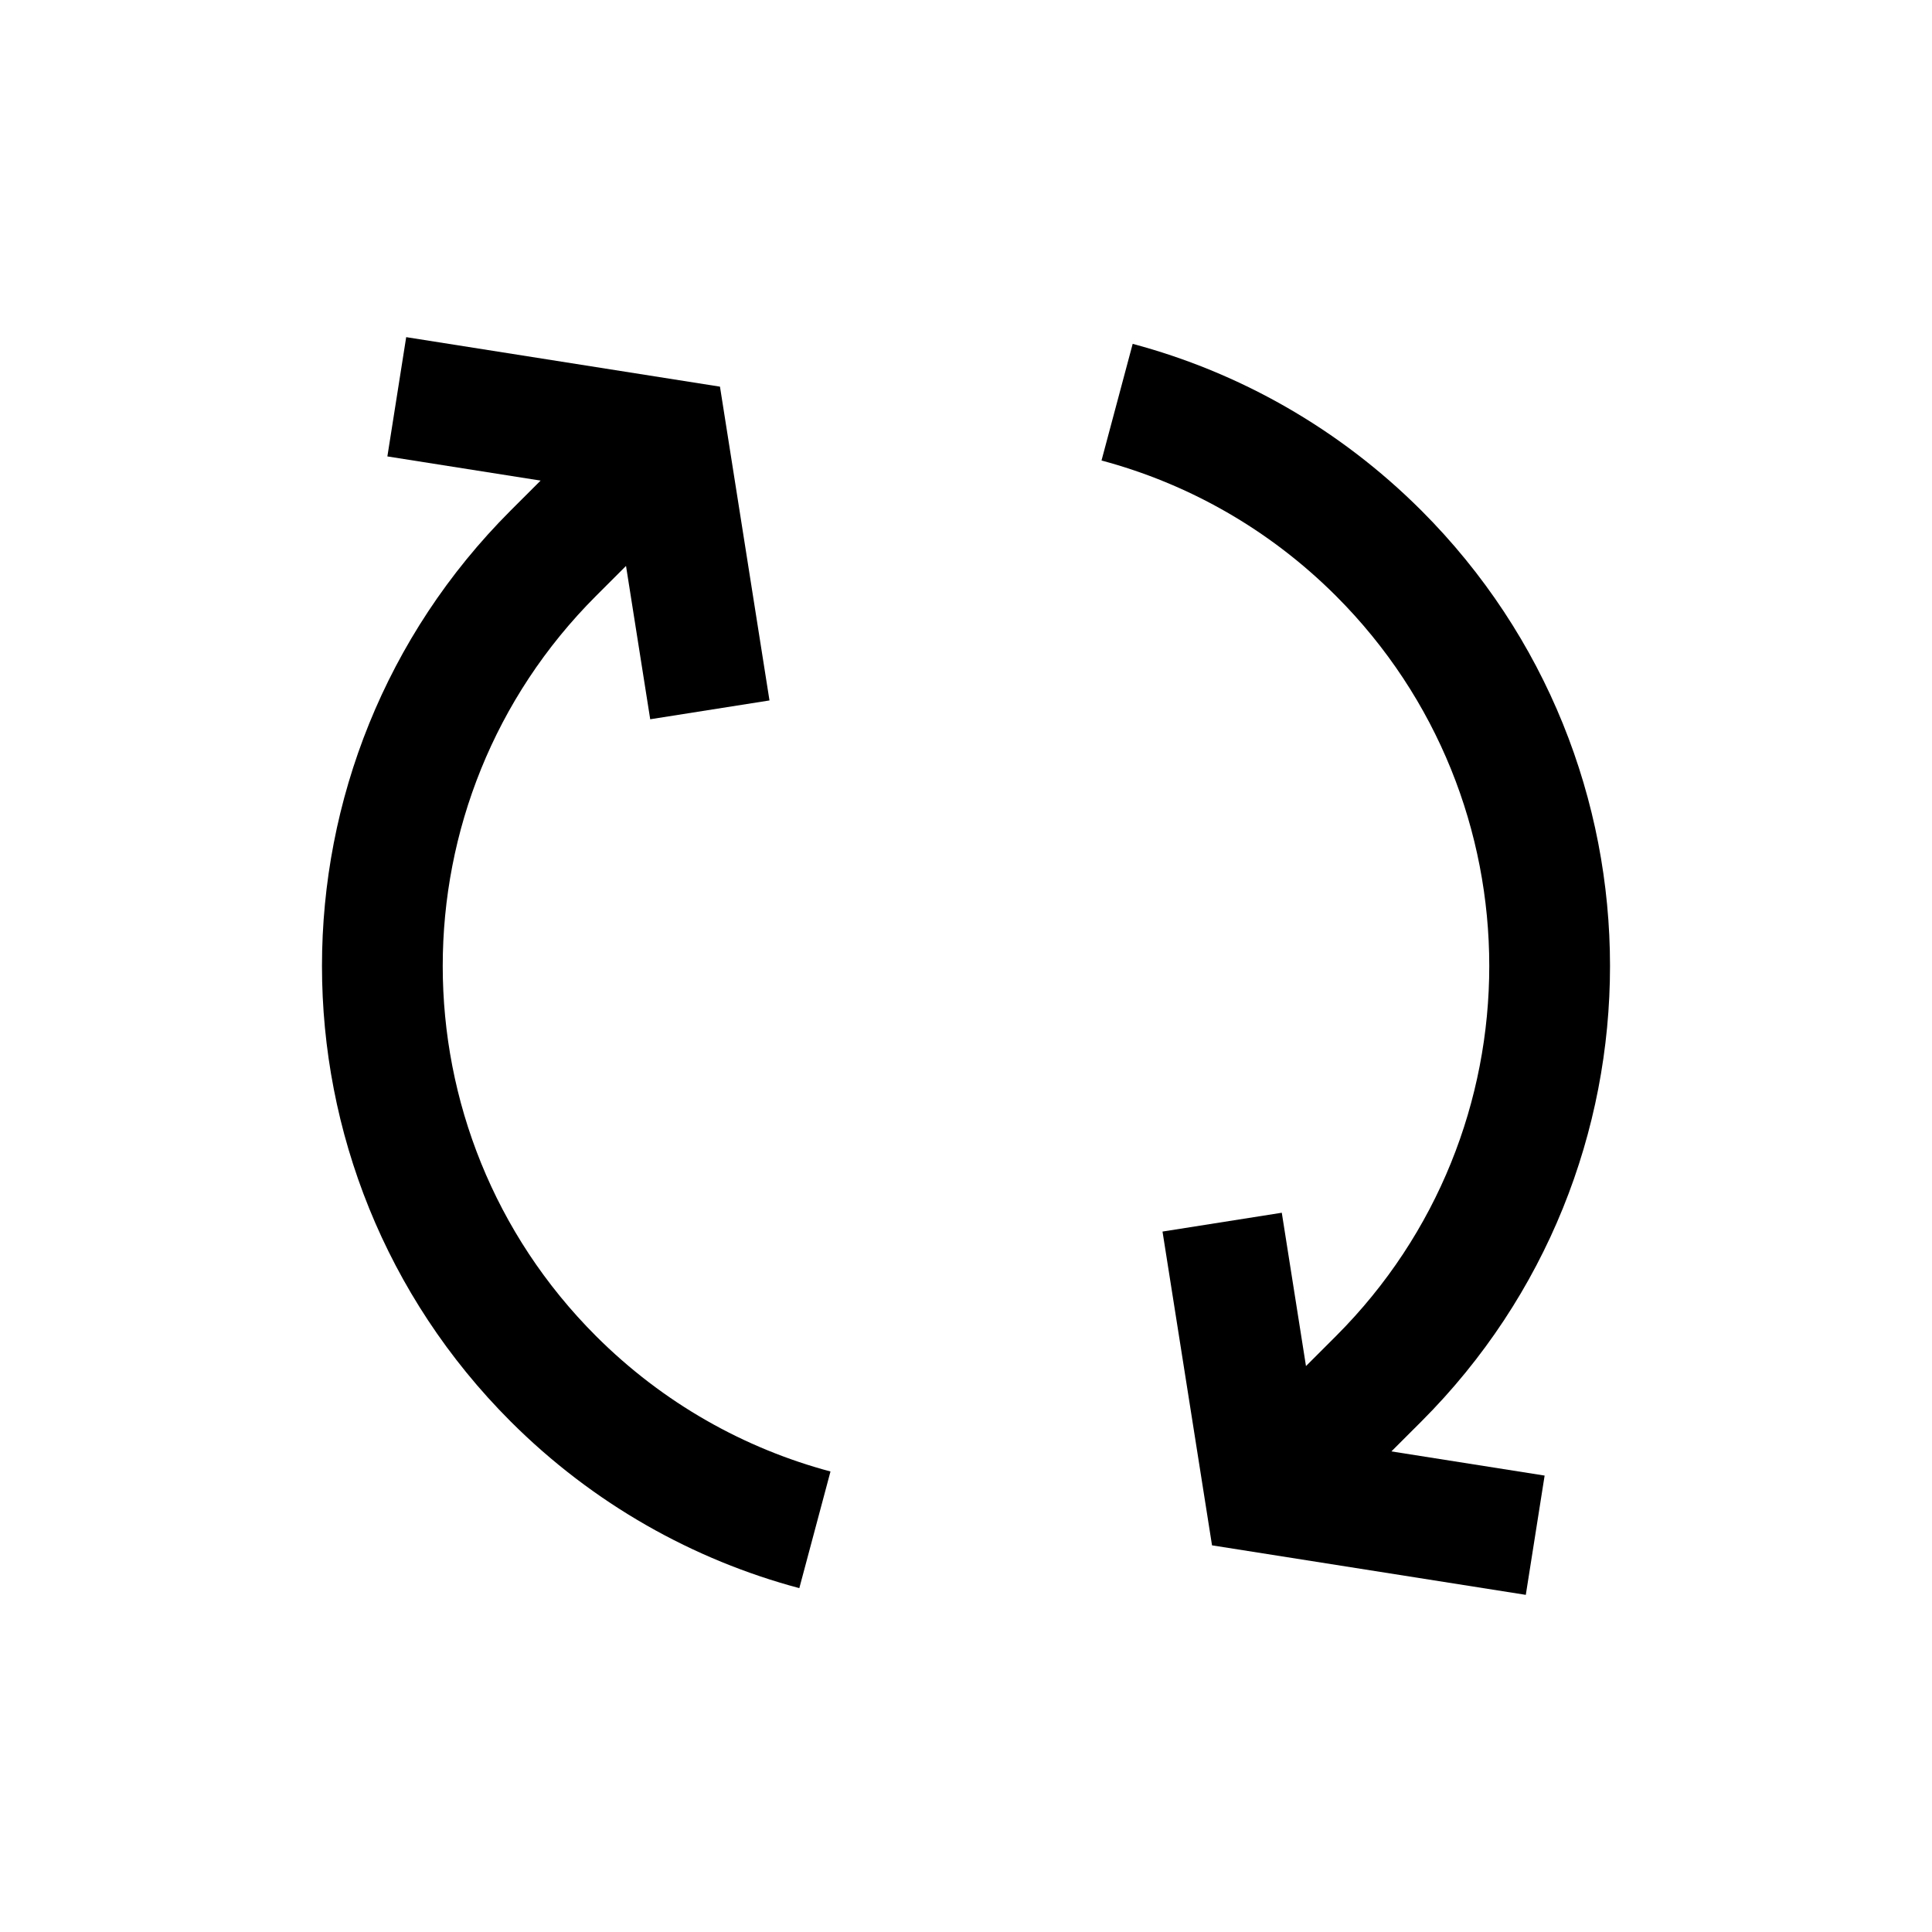
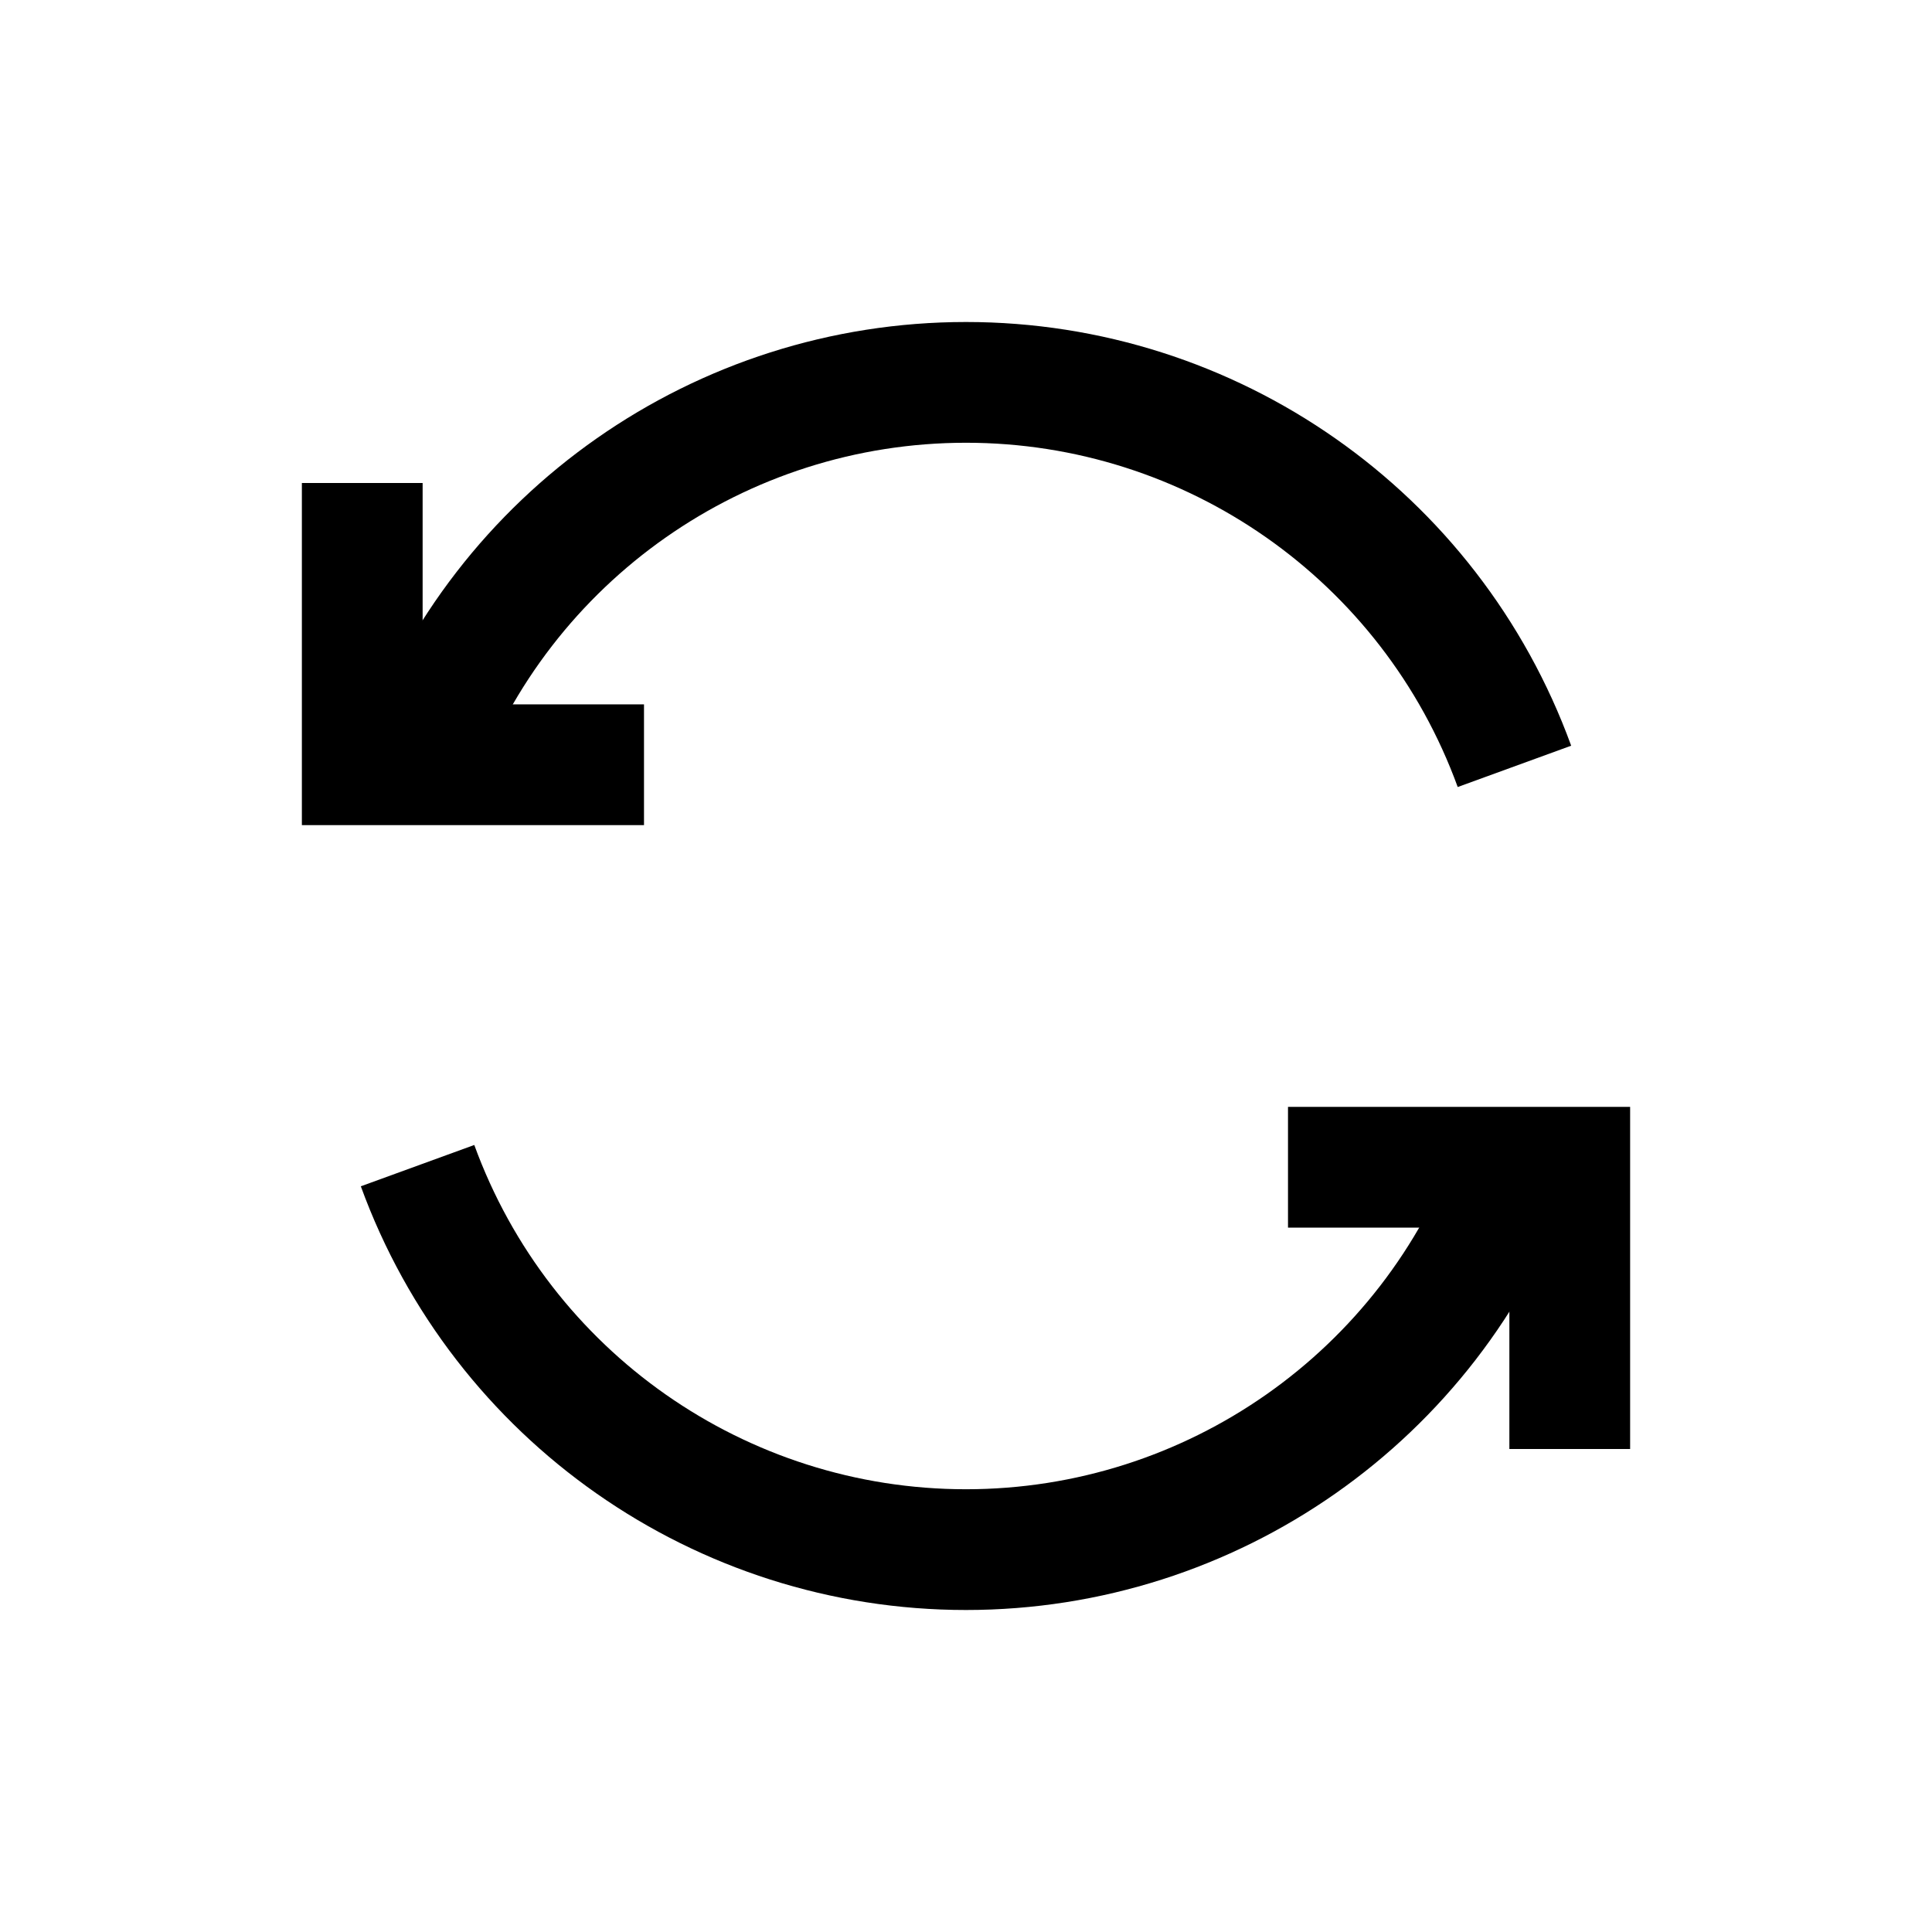
<svg xmlns="http://www.w3.org/2000/svg" viewBox="0 0 24 24" style="fill: none" stroke="currentColor" stroke-width="1.5">
-   <path d="M8.818 8.818L8.288 5.459L4.929 4.929M15.182 15.182L15.712 18.541L19.071 19.071" />
-   <path d="M8.288 5.459L6.873 6.873C4.042 9.705 4.042 14.295 6.873 17.127C7.807 18.06 8.933 18.686 10.123 19.004M15.712 18.541L17.127 17.127C19.958 14.295 19.958 9.705 17.127 6.873C16.193 5.94 15.067 5.314 13.877 4.996" />
+   <path d="M4.5 6V9.5H8M19.5 18V14.5H16" />
+   <path d="M5.187 9.52C6.23 6.656 8.952 4.75 12 4.75C15.048 4.75 17.77 6.656 18.813 9.52M18.813 14.48C17.77 17.344 15.048 19.25 12 19.25C8.952 19.25 6.23 17.344 5.187 14.48" />
</svg>
